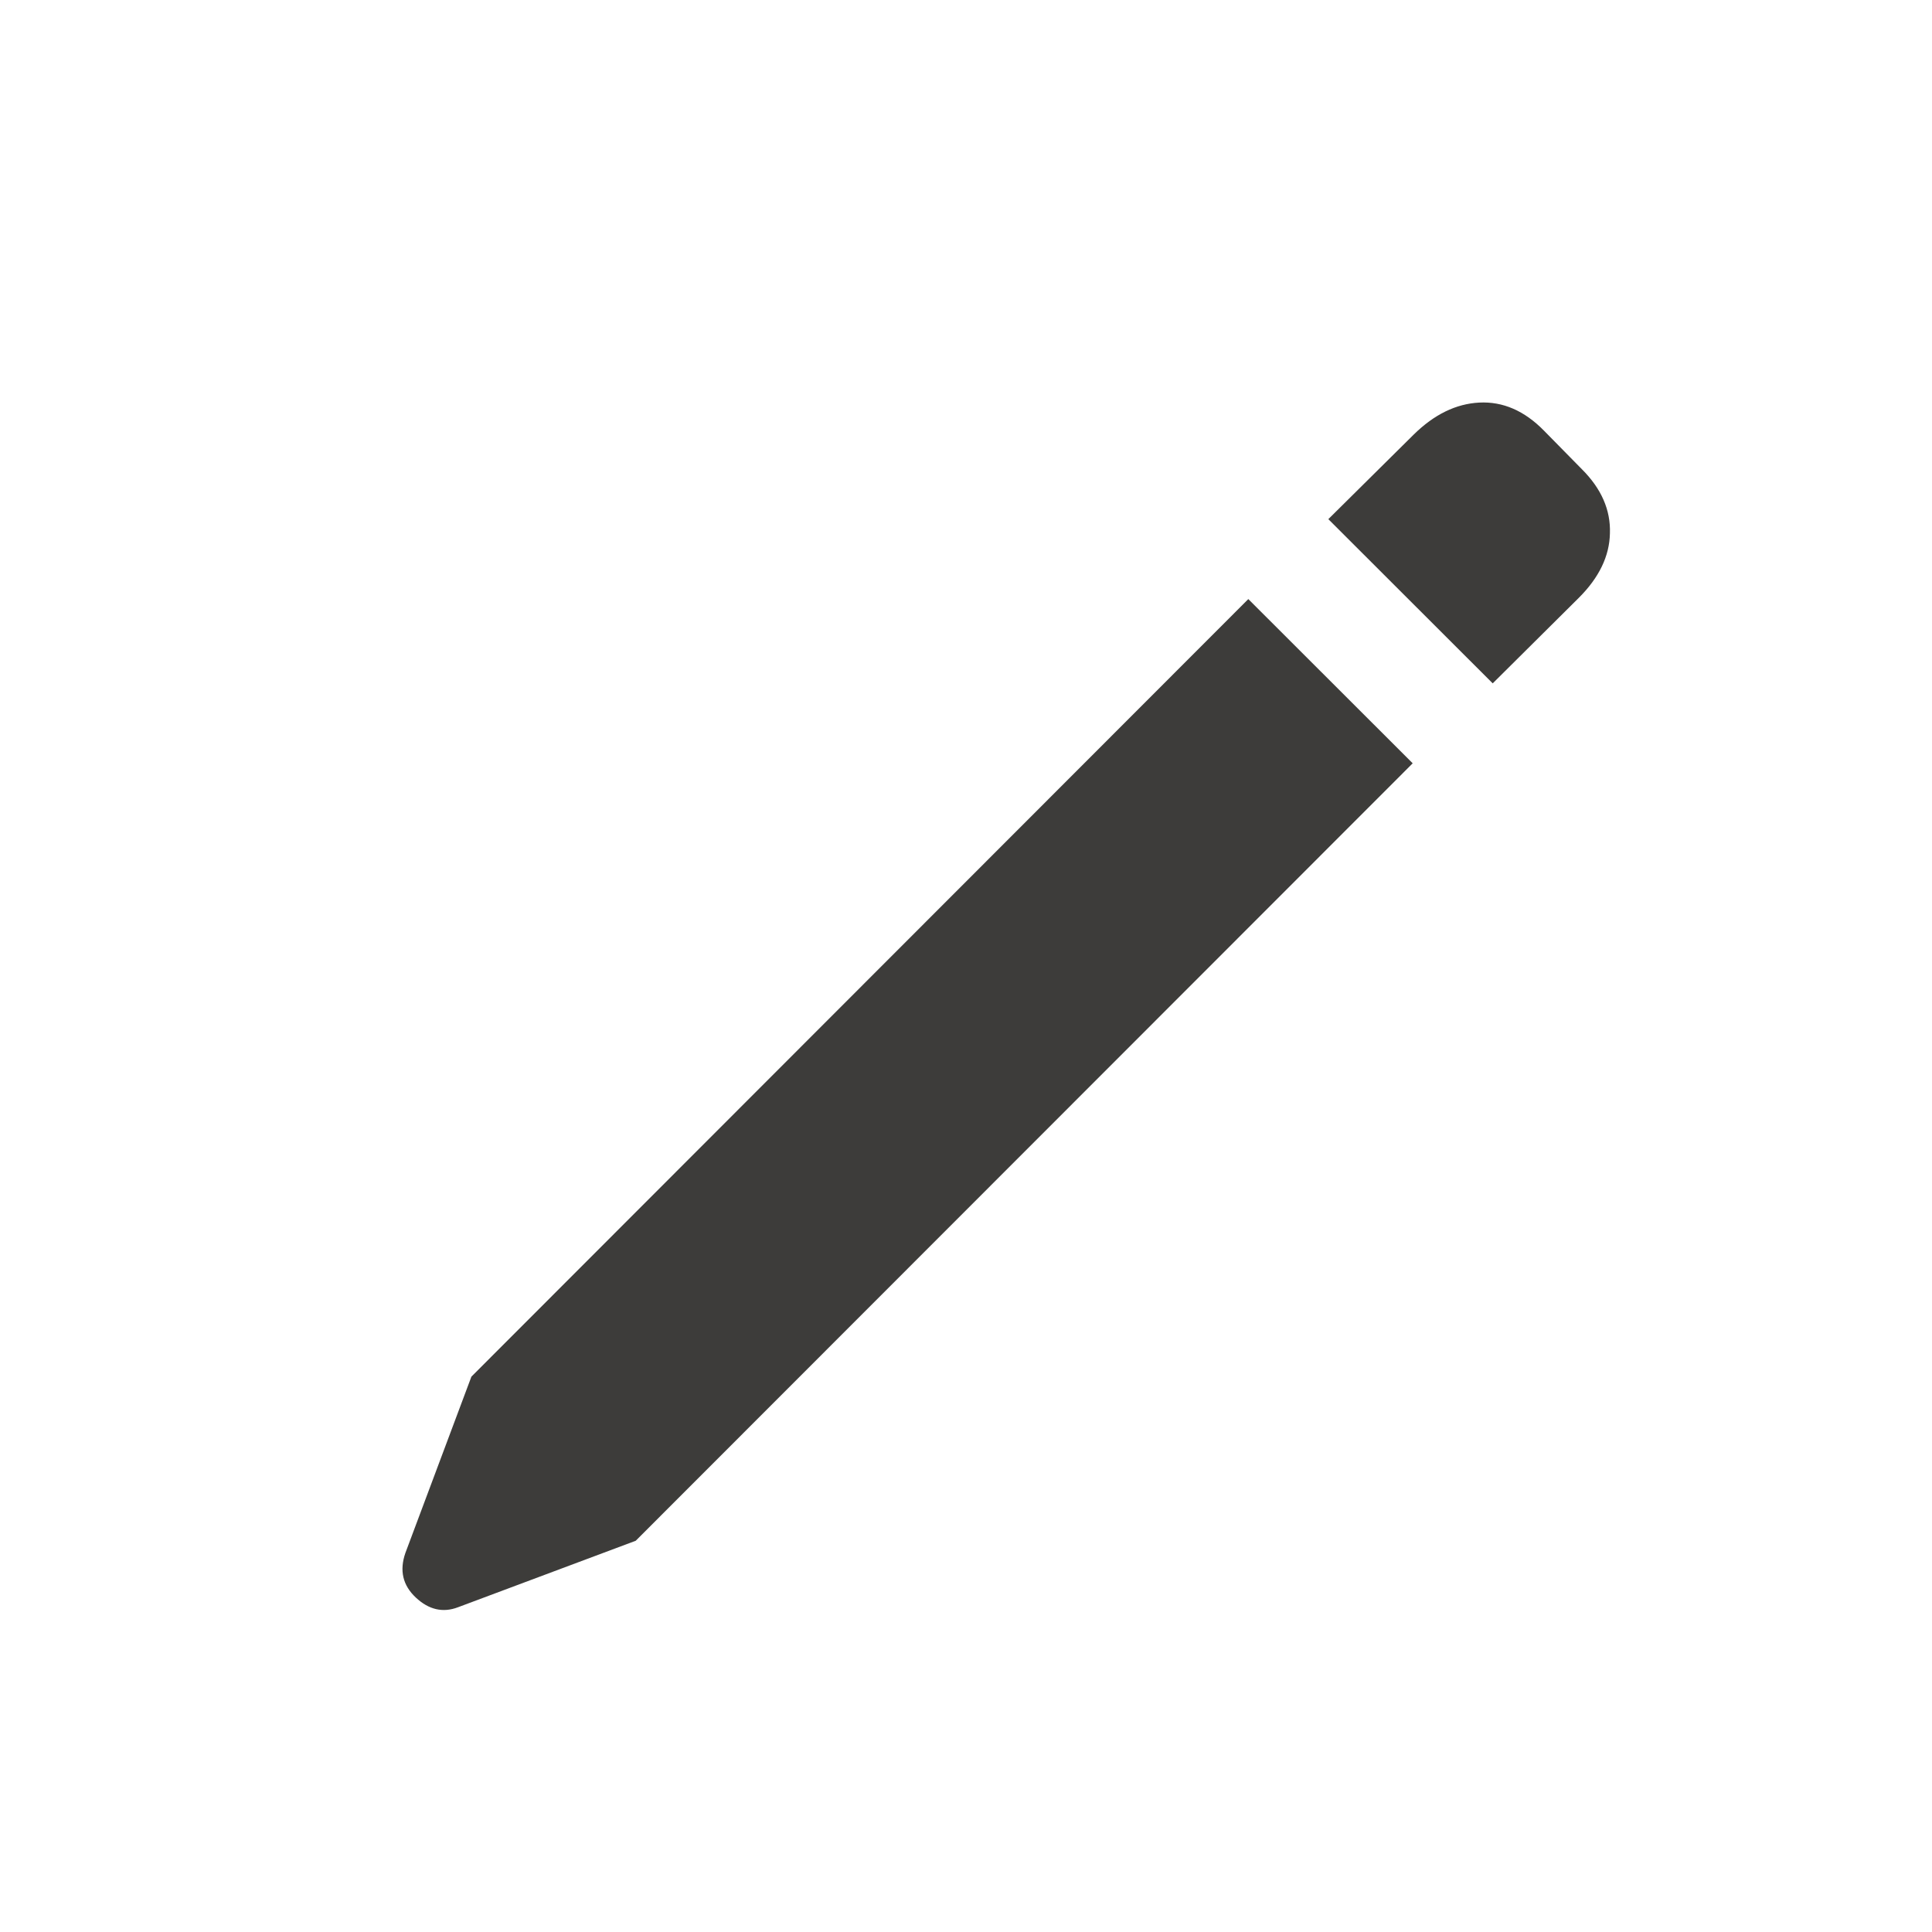
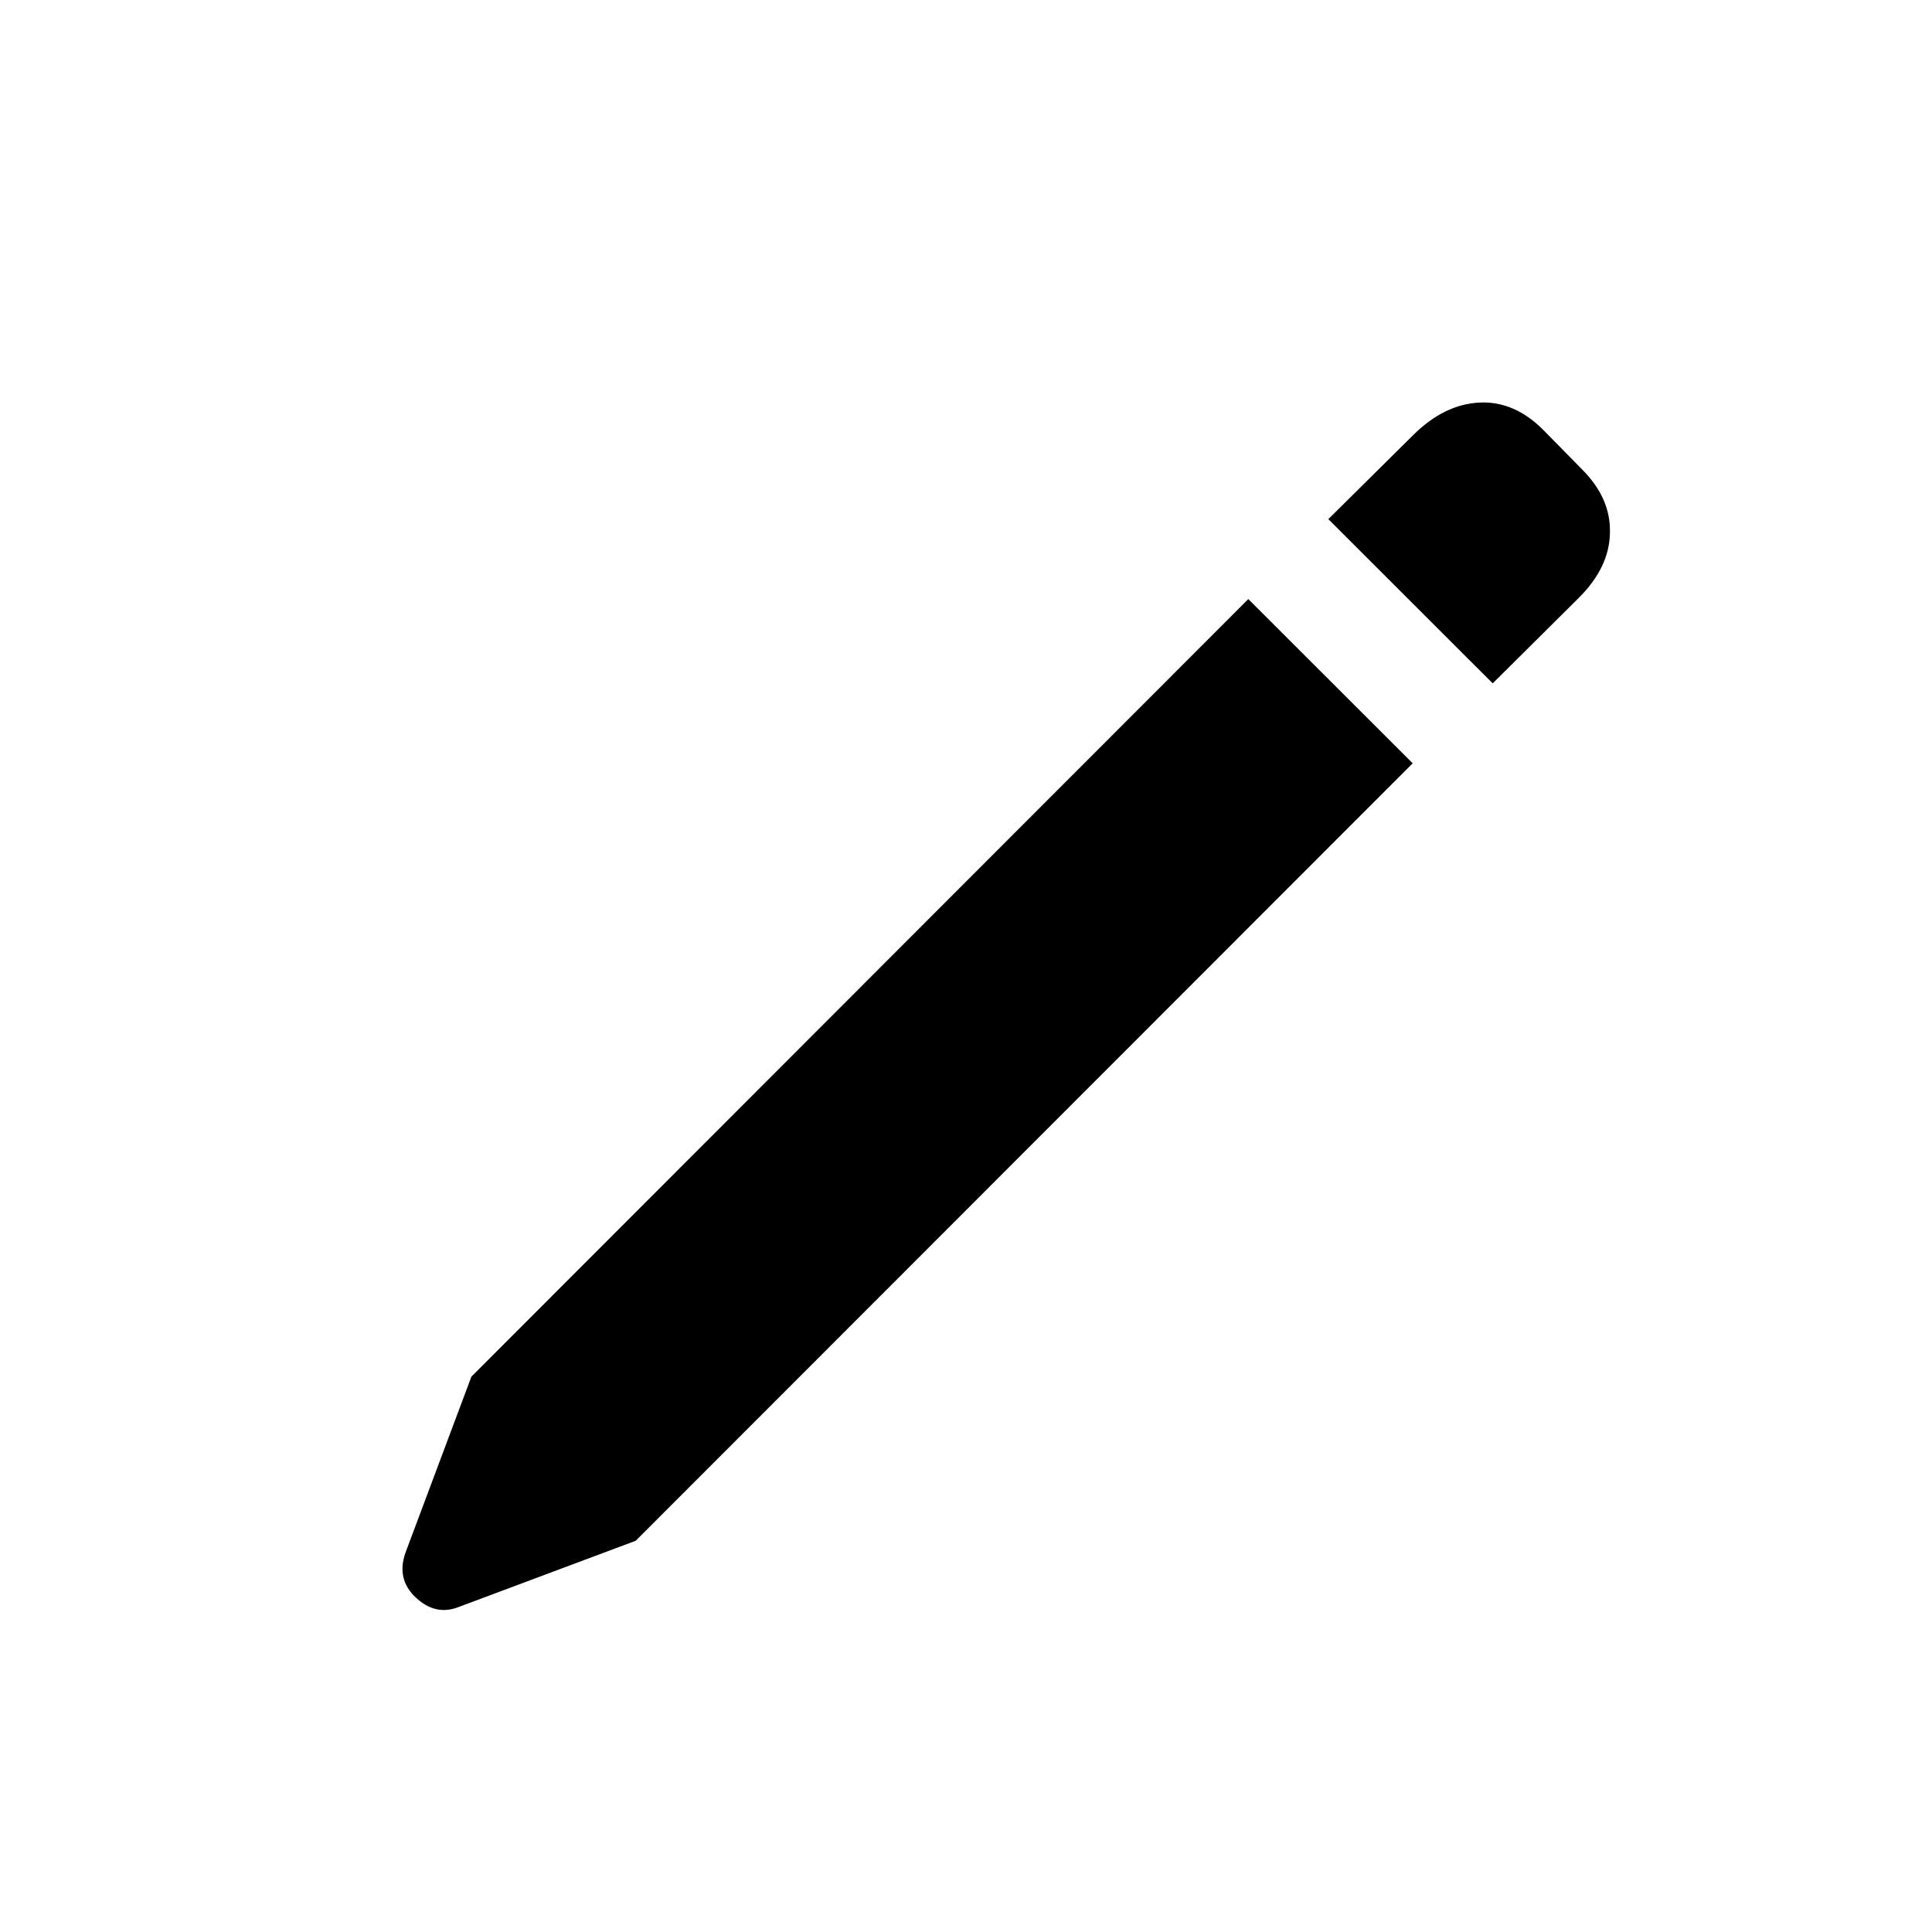
<svg xmlns="http://www.w3.org/2000/svg" width="24" height="24" viewBox="0 0 24 24" fill="none">
  <g id="24_icon-fill/edit">
-     <path id="ô" d="M7.897 19.14L5.689 19.966C5.502 20.037 5.327 19.997 5.165 19.845C5.003 19.693 4.96 19.509 5.036 19.291L5.856 17.101L15.507 7.442L17.549 9.482L7.897 19.14ZM18.543 8.489L16.501 6.449L17.564 5.396C17.817 5.148 18.087 5.016 18.376 5.001C18.669 4.986 18.937 5.102 19.18 5.35L19.65 5.828C19.893 6.07 20.009 6.336 19.999 6.624C19.994 6.907 19.865 7.175 19.612 7.427L18.543 8.489Z" fill="#3D3C3A" />
+     <path id="ô" d="M7.897 19.14L5.689 19.966C5.502 20.037 5.327 19.997 5.165 19.845C5.003 19.693 4.96 19.509 5.036 19.291L5.856 17.101L15.507 7.442L17.549 9.482L7.897 19.14ZM18.543 8.489L16.501 6.449L17.564 5.396C17.817 5.148 18.087 5.016 18.376 5.001C18.669 4.986 18.937 5.102 19.18 5.35L19.65 5.828C19.893 6.07 20.009 6.336 19.999 6.624C19.994 6.907 19.865 7.175 19.612 7.427L18.543 8.489Z" fill="currentColor" />
  </g>
</svg>
